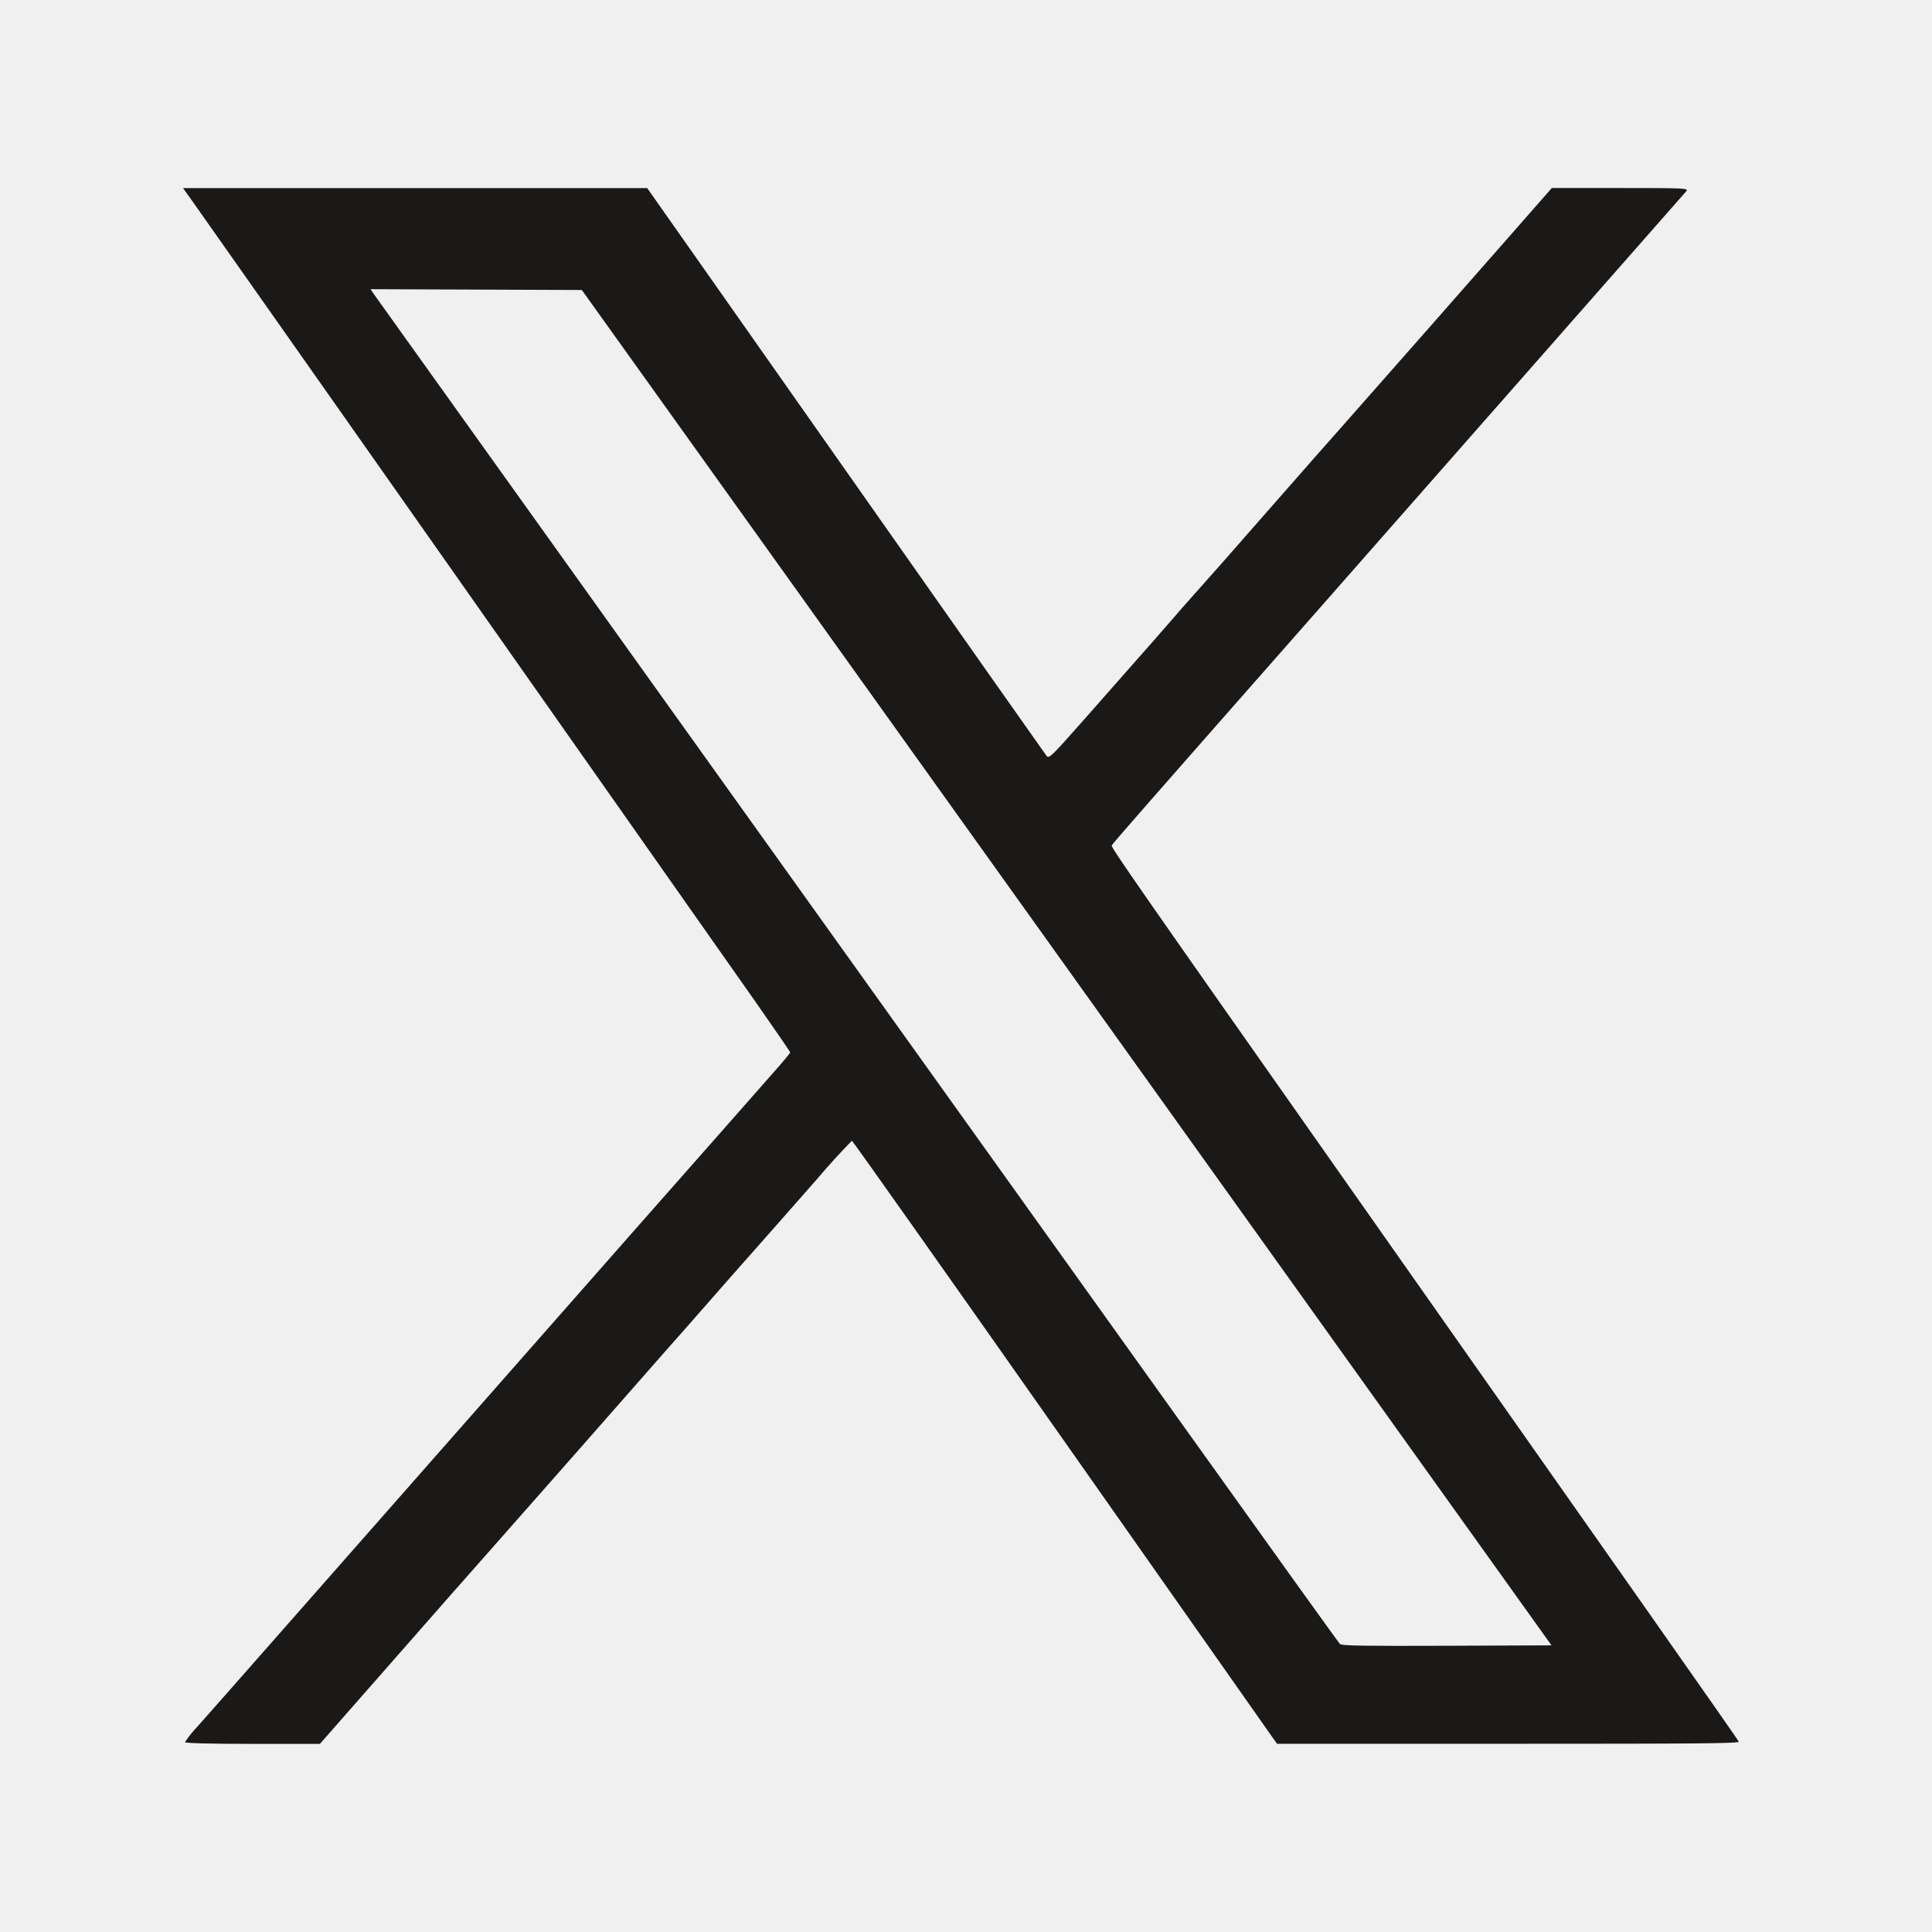
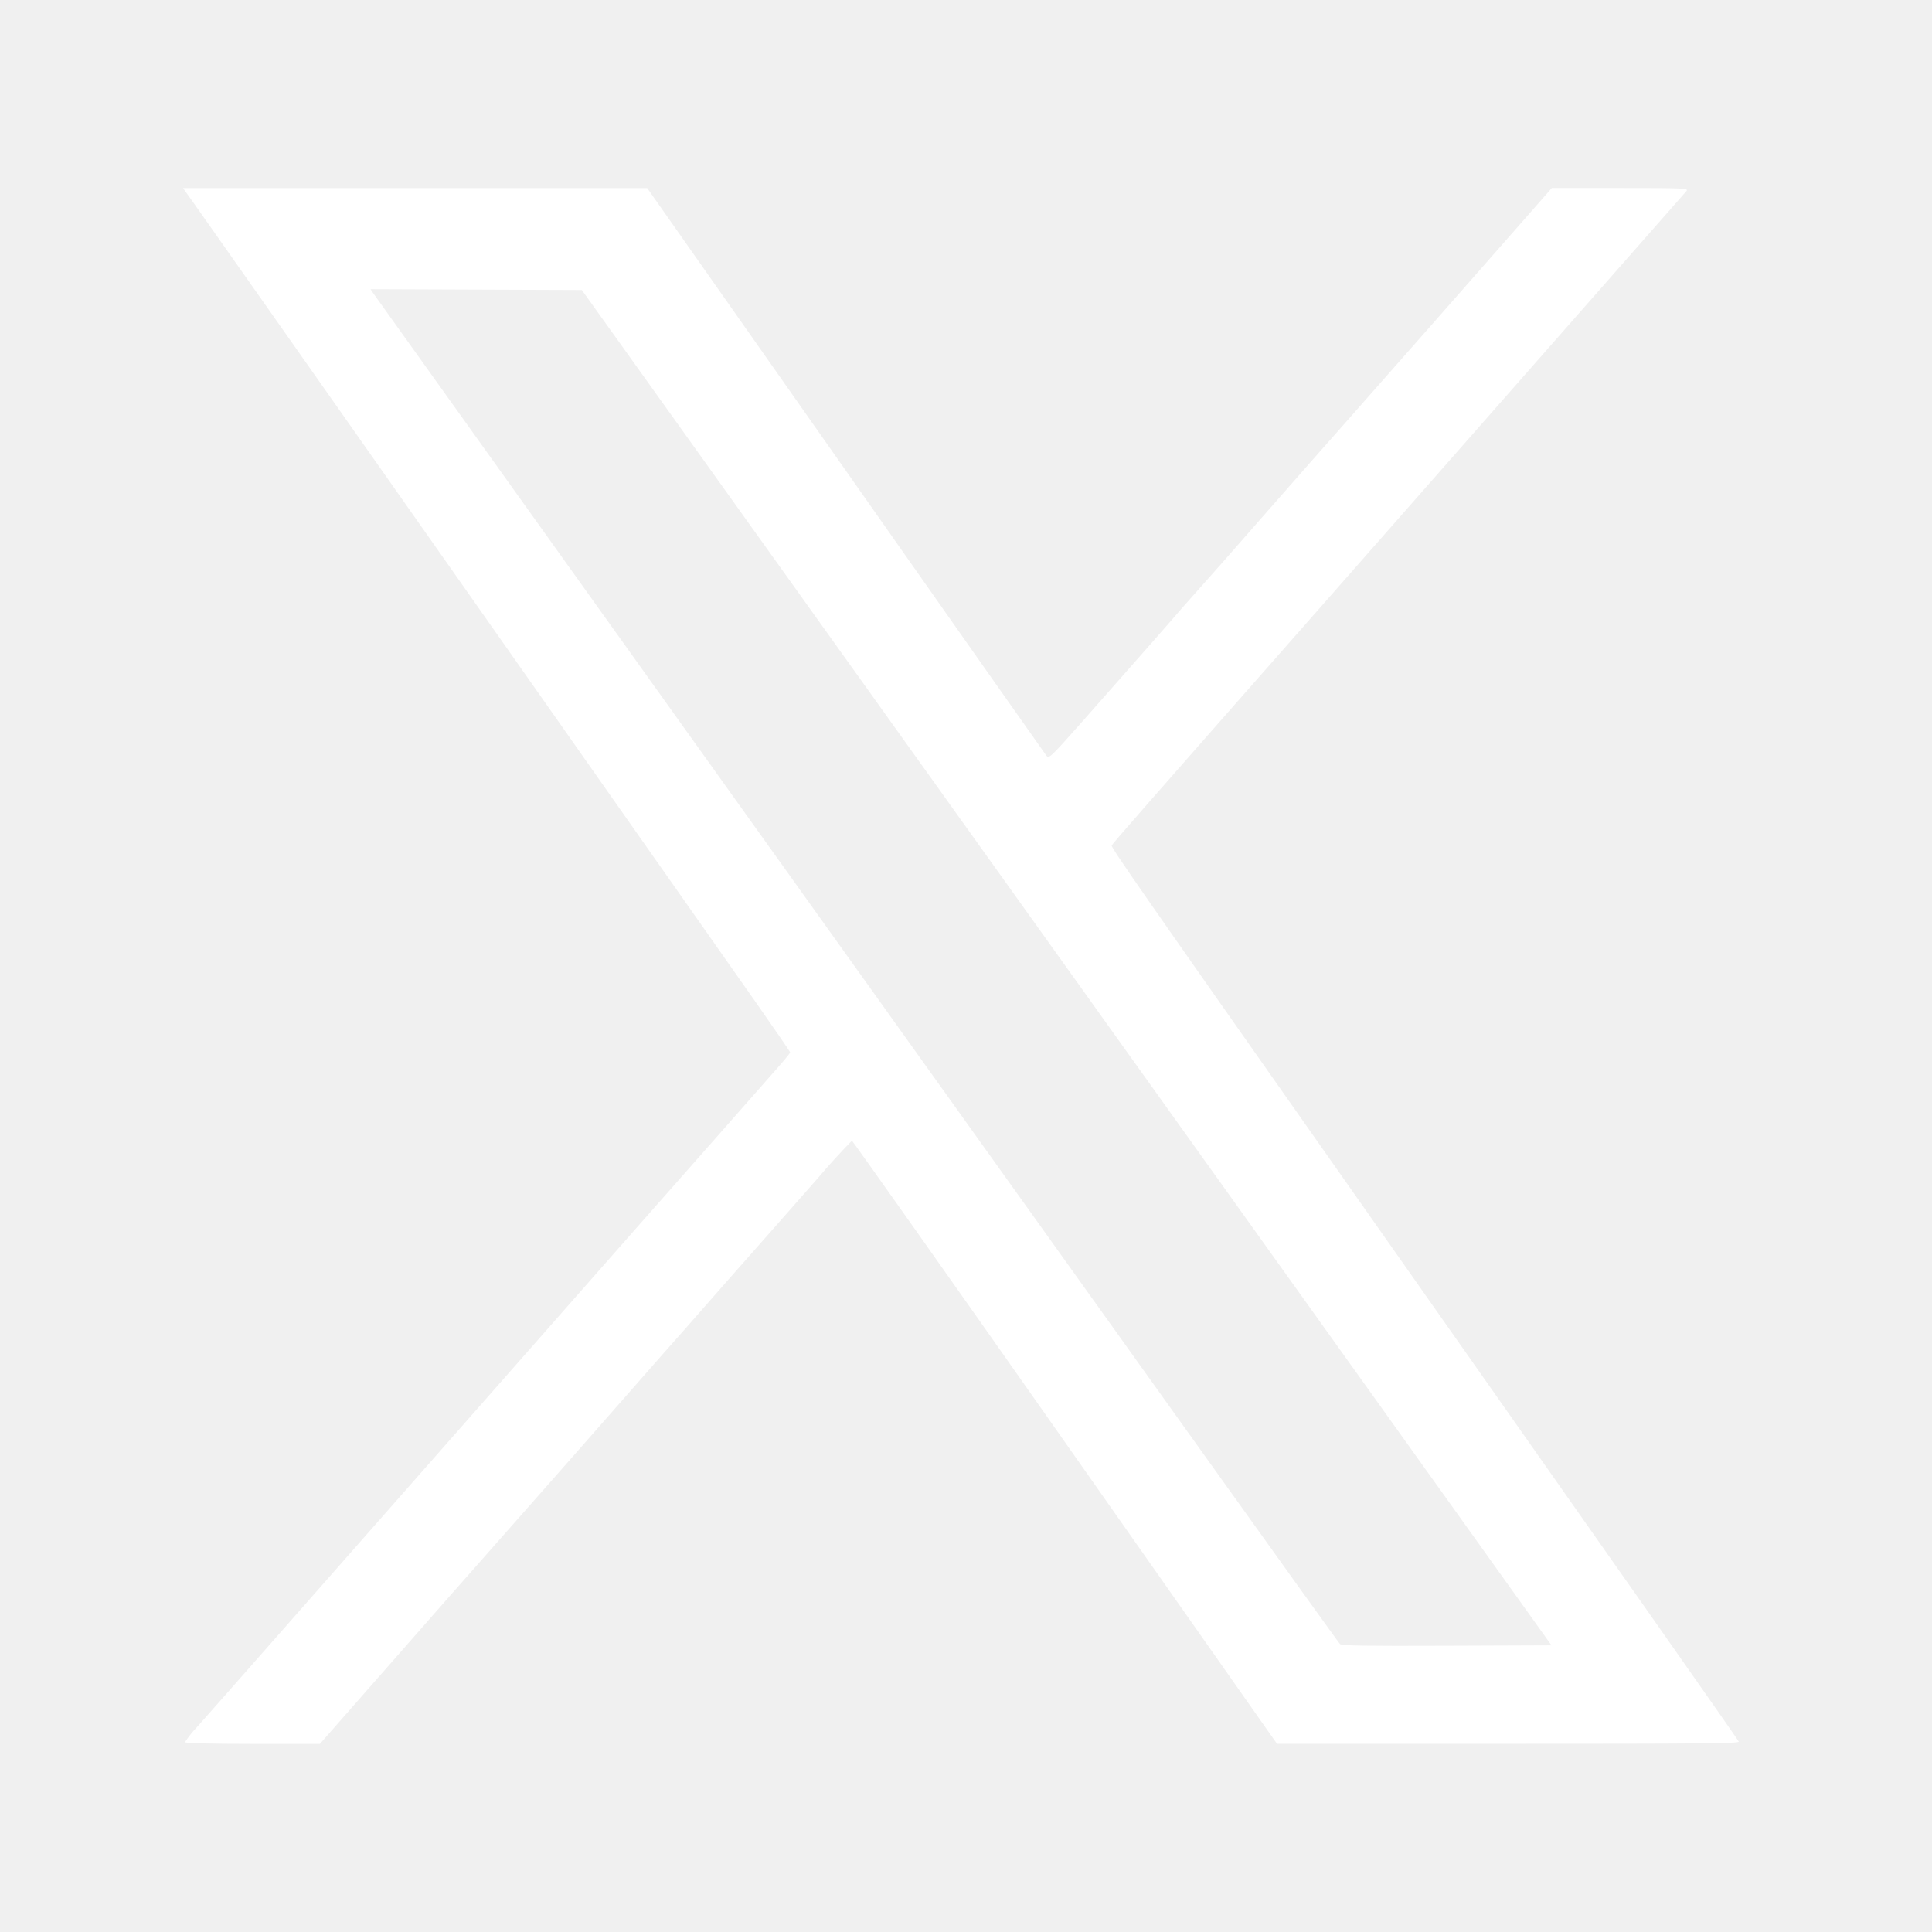
<svg xmlns="http://www.w3.org/2000/svg" viewBox="0 0 19 19">
-   <path fill="#1A1918" fill-rule="evenodd" d="M1.893 1.98c.052.072 1.245 1.769 2.653 3.77l2.892 4.114c.183.261.333.48.333.486s-.068.089-.152.183l-.522.593-.765.867-3.597 4.087c-.375.426-.734.834-.798.905a1 1 0 0 0-.118.148c0 .01.236.017.664.017h.663l.729-.83c.4-.457.796-.906.879-.999a692 692 0 0 0 1.794-2.038c.034-.037.301-.34.594-.675l.551-.624.345-.392a7 7 0 0 1 .34-.374c.006 0 .93 1.306 2.052 2.903l2.084 2.965.045.063h2.275c1.87 0 2.273-.003 2.266-.021-.008-.02-1.098-1.572-3.894-5.547-2.013-2.862-2.28-3.246-2.273-3.266.008-.019.282-.332 2.085-2.38l2-2.274 1.567-1.782c.022-.028-.016-.03-.65-.03h-.674l-.3.342a871 871 0 0 1-1.782 2.025c-.067.075-.405.458-.75.852a100 100 0 0 1-.803.91c-.148.172-.299.344-.99 1.127-.304.343-.32.358-.345.327-.015-.019-.904-1.282-1.976-2.808L6.365 1.85H1.8zm1.782.91 8.078 11.294c.772 1.08 1.413 1.973 1.425 1.984.016.017.241.02 1.05.017l1.03-.004-2.694-3.766L7.796 5.75 5.722 2.852l-1.039-.004-1.039-.004z" clip-rule="evenodd" />
+   <path fill="#FFFFFF" fill-rule="evenodd" d="M1.893 1.98c.052.072 1.245 1.769 2.653 3.77l2.892 4.114c.183.261.333.48.333.486s-.068.089-.152.183l-.522.593-.765.867-3.597 4.087c-.375.426-.734.834-.798.905a1 1 0 0 0-.118.148c0 .01.236.017.664.017h.663l.729-.83c.4-.457.796-.906.879-.999a692 692 0 0 0 1.794-2.038c.034-.037.301-.34.594-.675l.551-.624.345-.392a7 7 0 0 1 .34-.374c.006 0 .93 1.306 2.052 2.903l2.084 2.965.045.063h2.275c1.87 0 2.273-.003 2.266-.021-.008-.02-1.098-1.572-3.894-5.547-2.013-2.862-2.28-3.246-2.273-3.266.008-.019.282-.332 2.085-2.38l2-2.274 1.567-1.782c.022-.028-.016-.03-.65-.03h-.674l-.3.342a871 871 0 0 1-1.782 2.025c-.067.075-.405.458-.75.852a100 100 0 0 1-.803.91c-.148.172-.299.344-.99 1.127-.304.343-.32.358-.345.327-.015-.019-.904-1.282-1.976-2.808L6.365 1.85H1.8zm1.782.91 8.078 11.294c.772 1.08 1.413 1.973 1.425 1.984.016.017.241.02 1.05.017l1.03-.004-2.694-3.766L7.796 5.75 5.722 2.852l-1.039-.004-1.039-.004z" clip-rule="evenodd" />
</svg>
